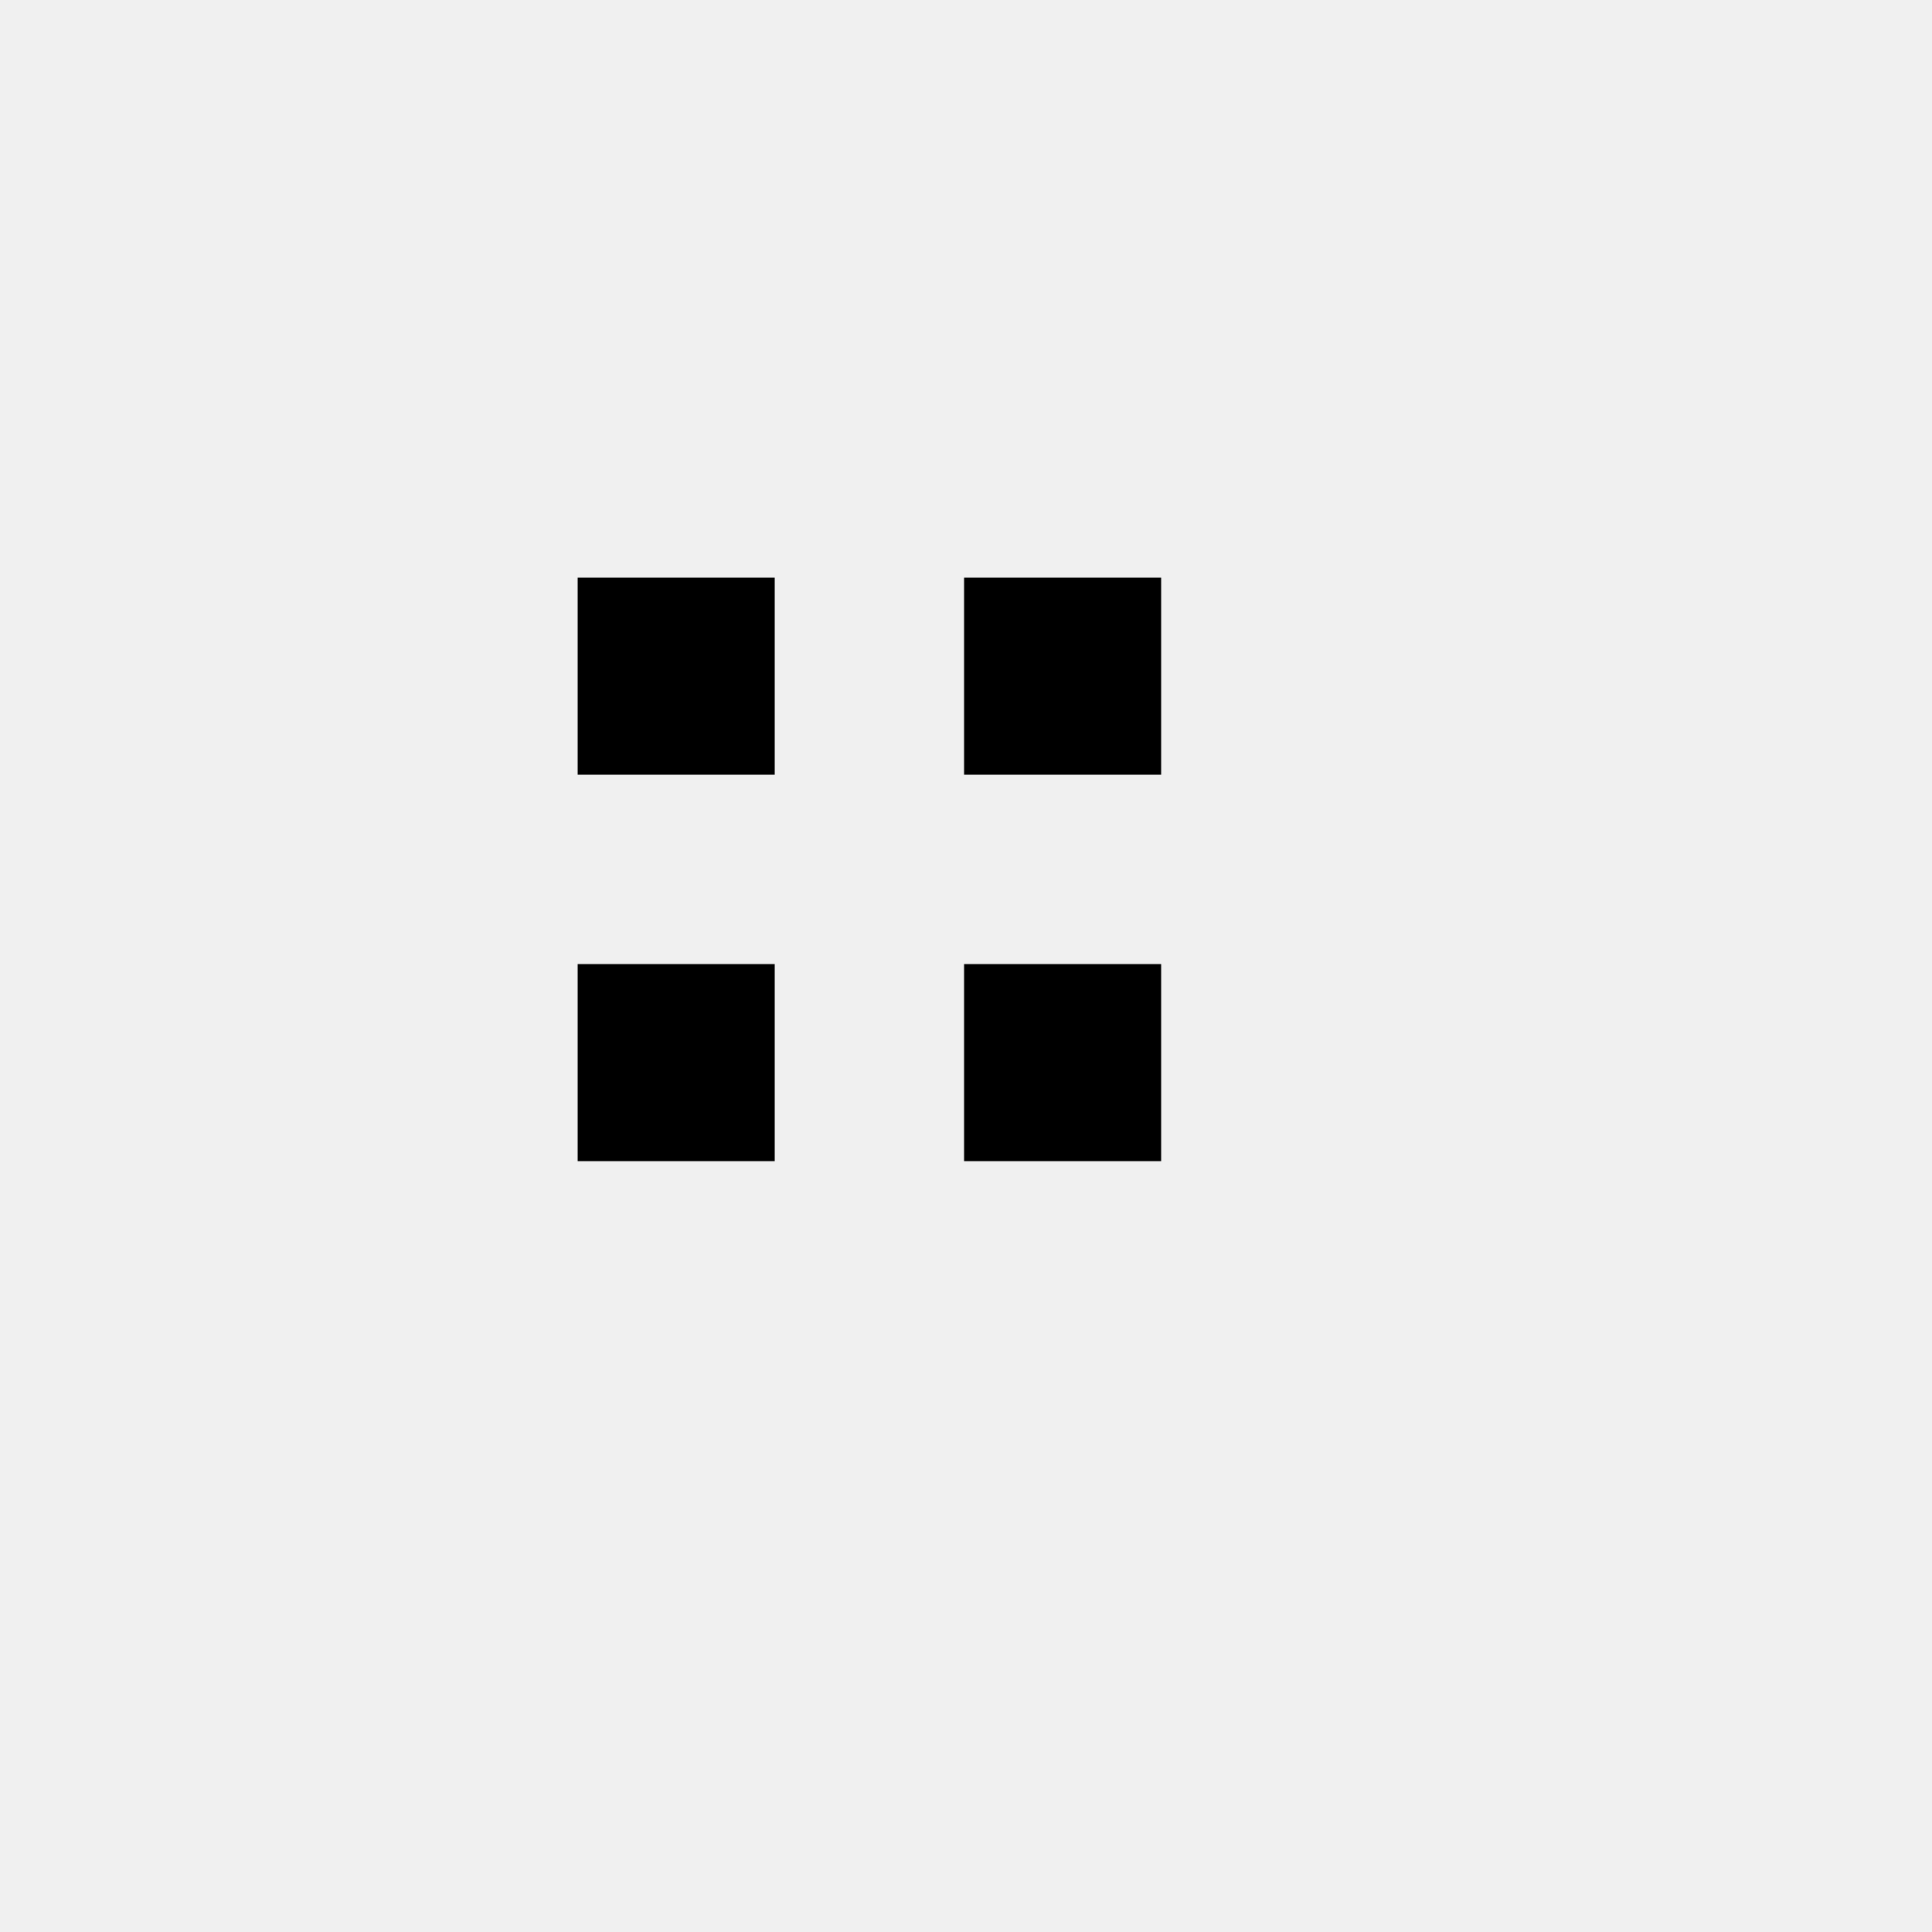
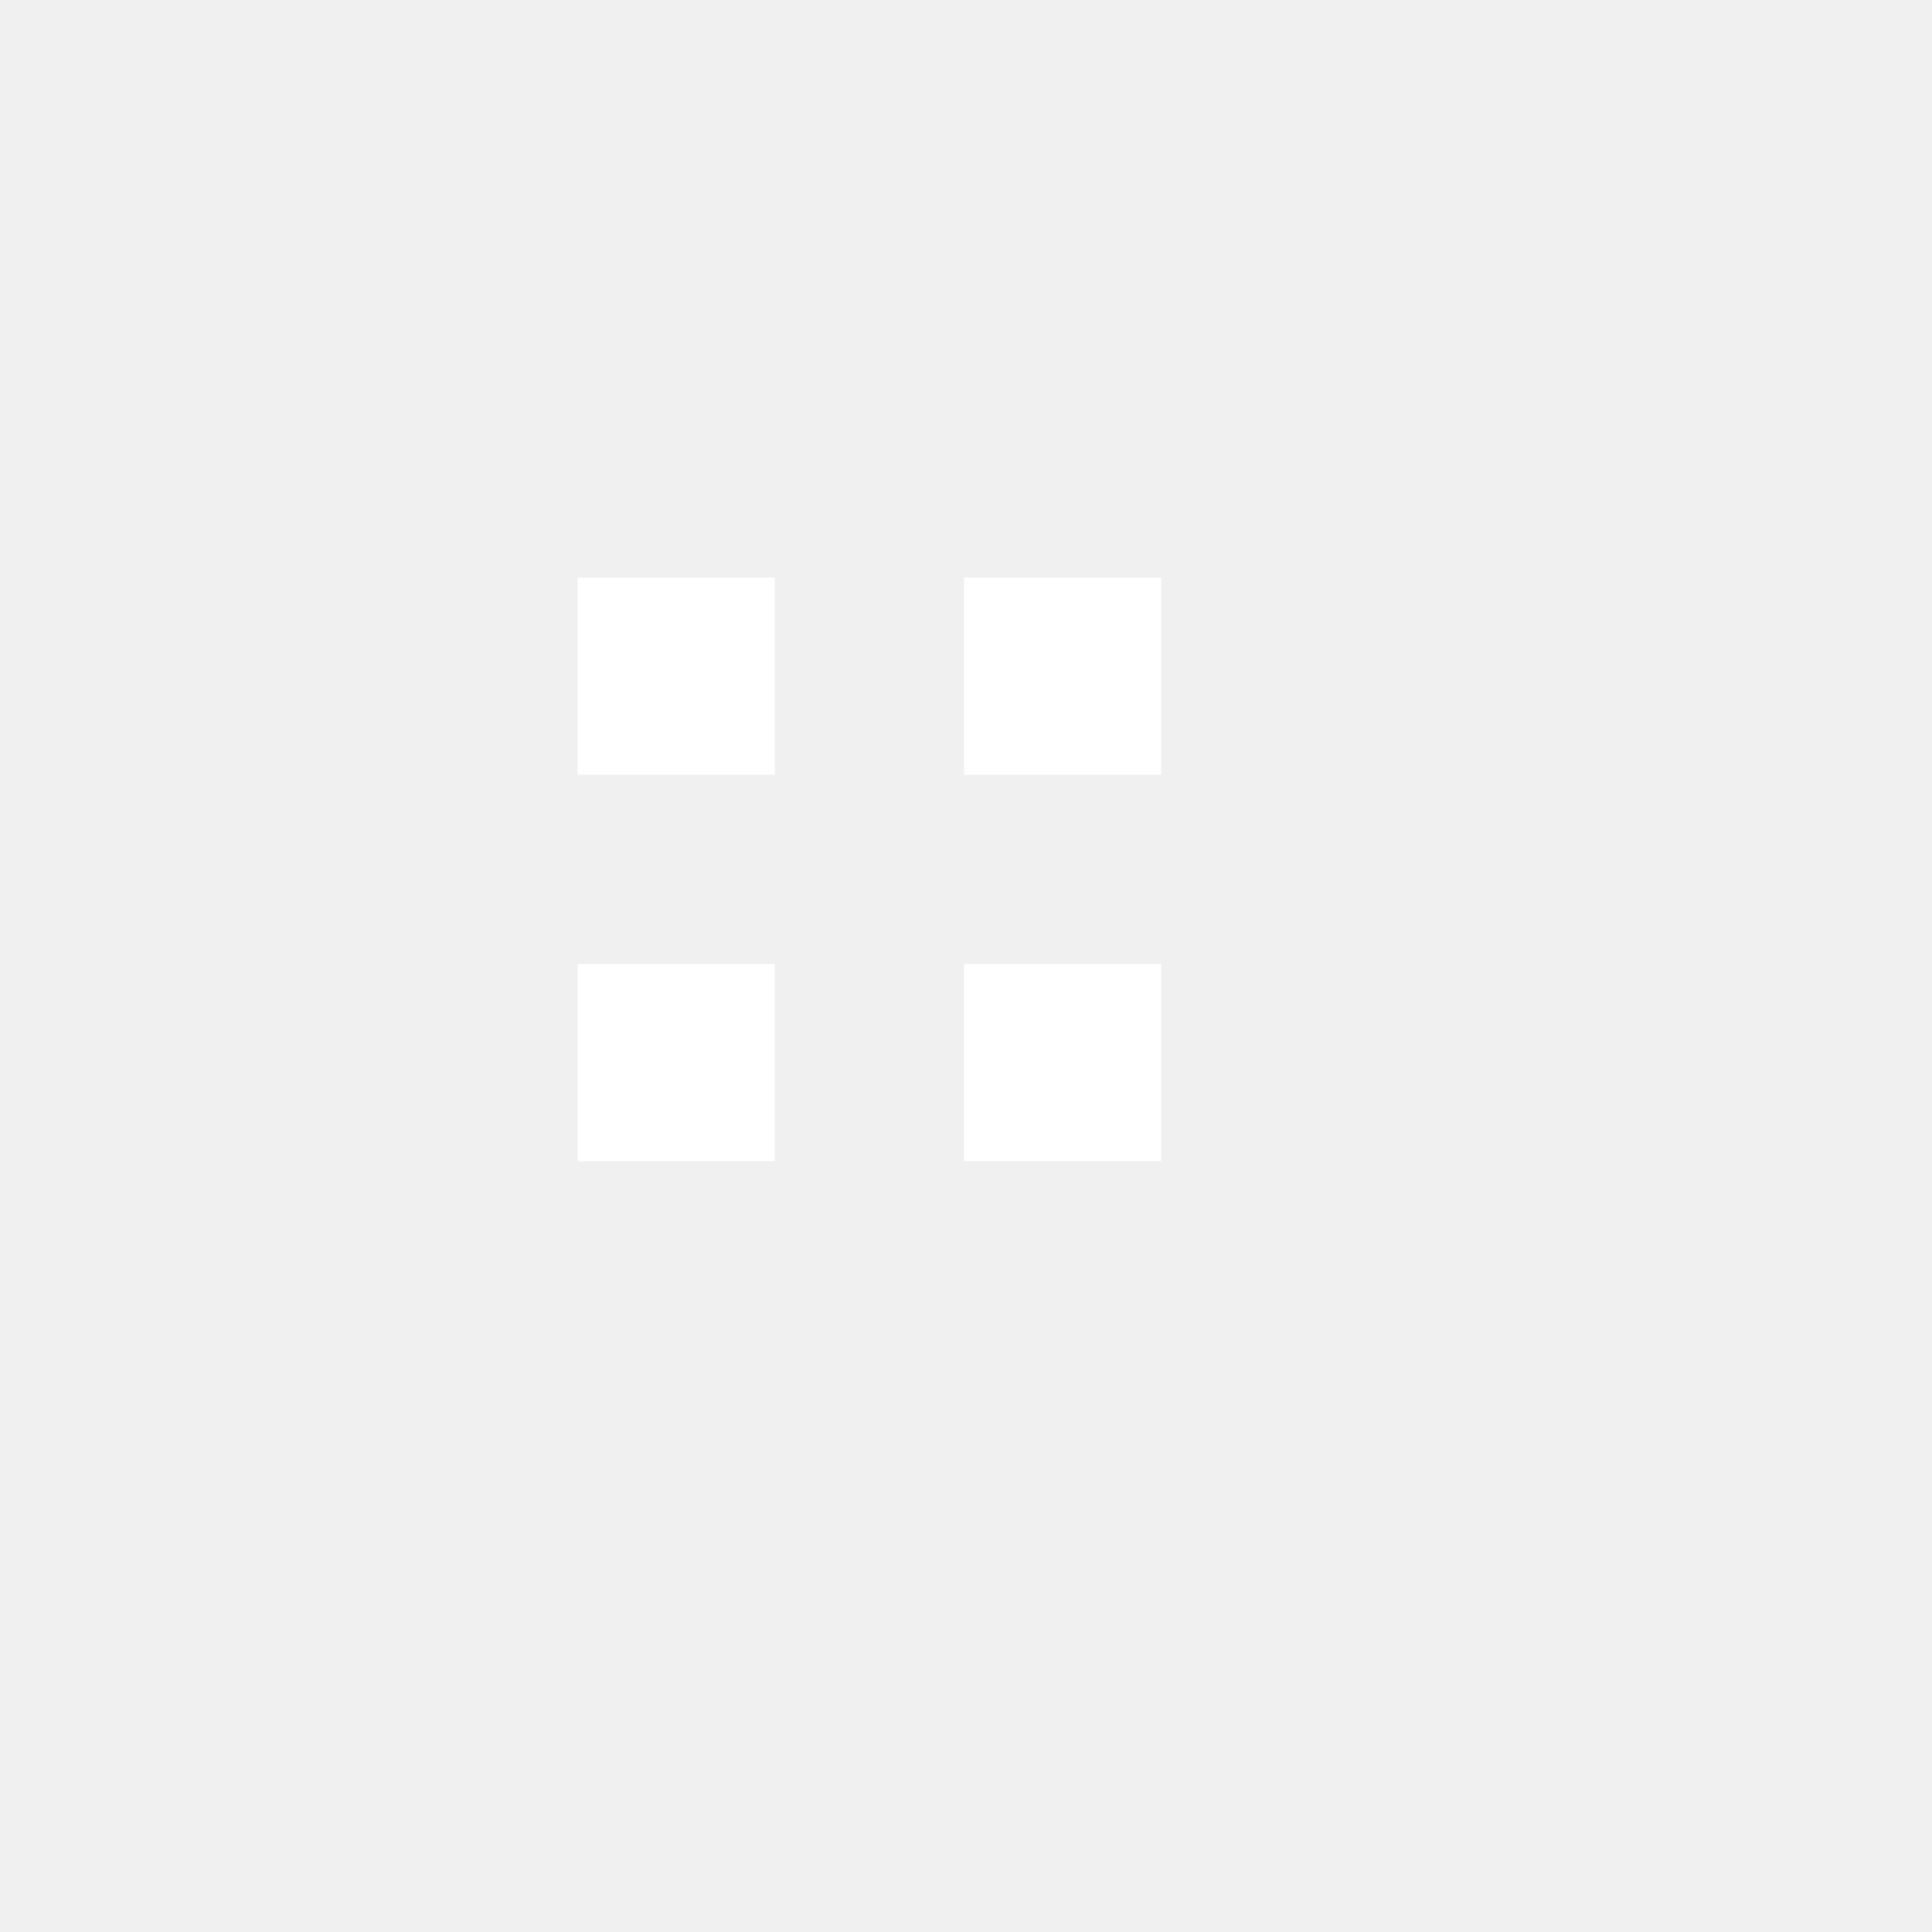
<svg xmlns="http://www.w3.org/2000/svg" id="svg2" viewBox="0 0 500 500" preserveAspectRatio="xMidYMid meet">
-   <rect x="150" y="150" width="50" height="50" style="stroke: rgb(0, 0, 0);" />
-   <rect x="250" y="250" width="50" height="50" style="stroke: rgb(0, 0, 0); stroke-width: 1;" />
-   <rect x="150" y="250" width="50" height="50" style="stroke: rgb(0, 0, 0); stroke-width: 1;" />
-   <rect x="250" y="150" width="50" height="50" style="stroke: rgb(0, 0, 0); stroke-width: 1;" />
+   <rect x="150" y="150" width="50" height="50" style="fill:white;stroke: rgb(256, 256, 256);" />
+   <rect x="250" y="250" width="50" height="50" style="fill:white;stroke: rgb(256, 256, 256); stroke-width: 1;" />
+   <rect x="150" y="250" width="50" height="50" style="fill:white;stroke: rgb(256, 256, 256); stroke-width: 1;" />
+   <rect x="250" y="150" width="50" height="50" style="fill:white;stroke: rgb(256, 256, 256); stroke-width: 1;" />
</svg>
